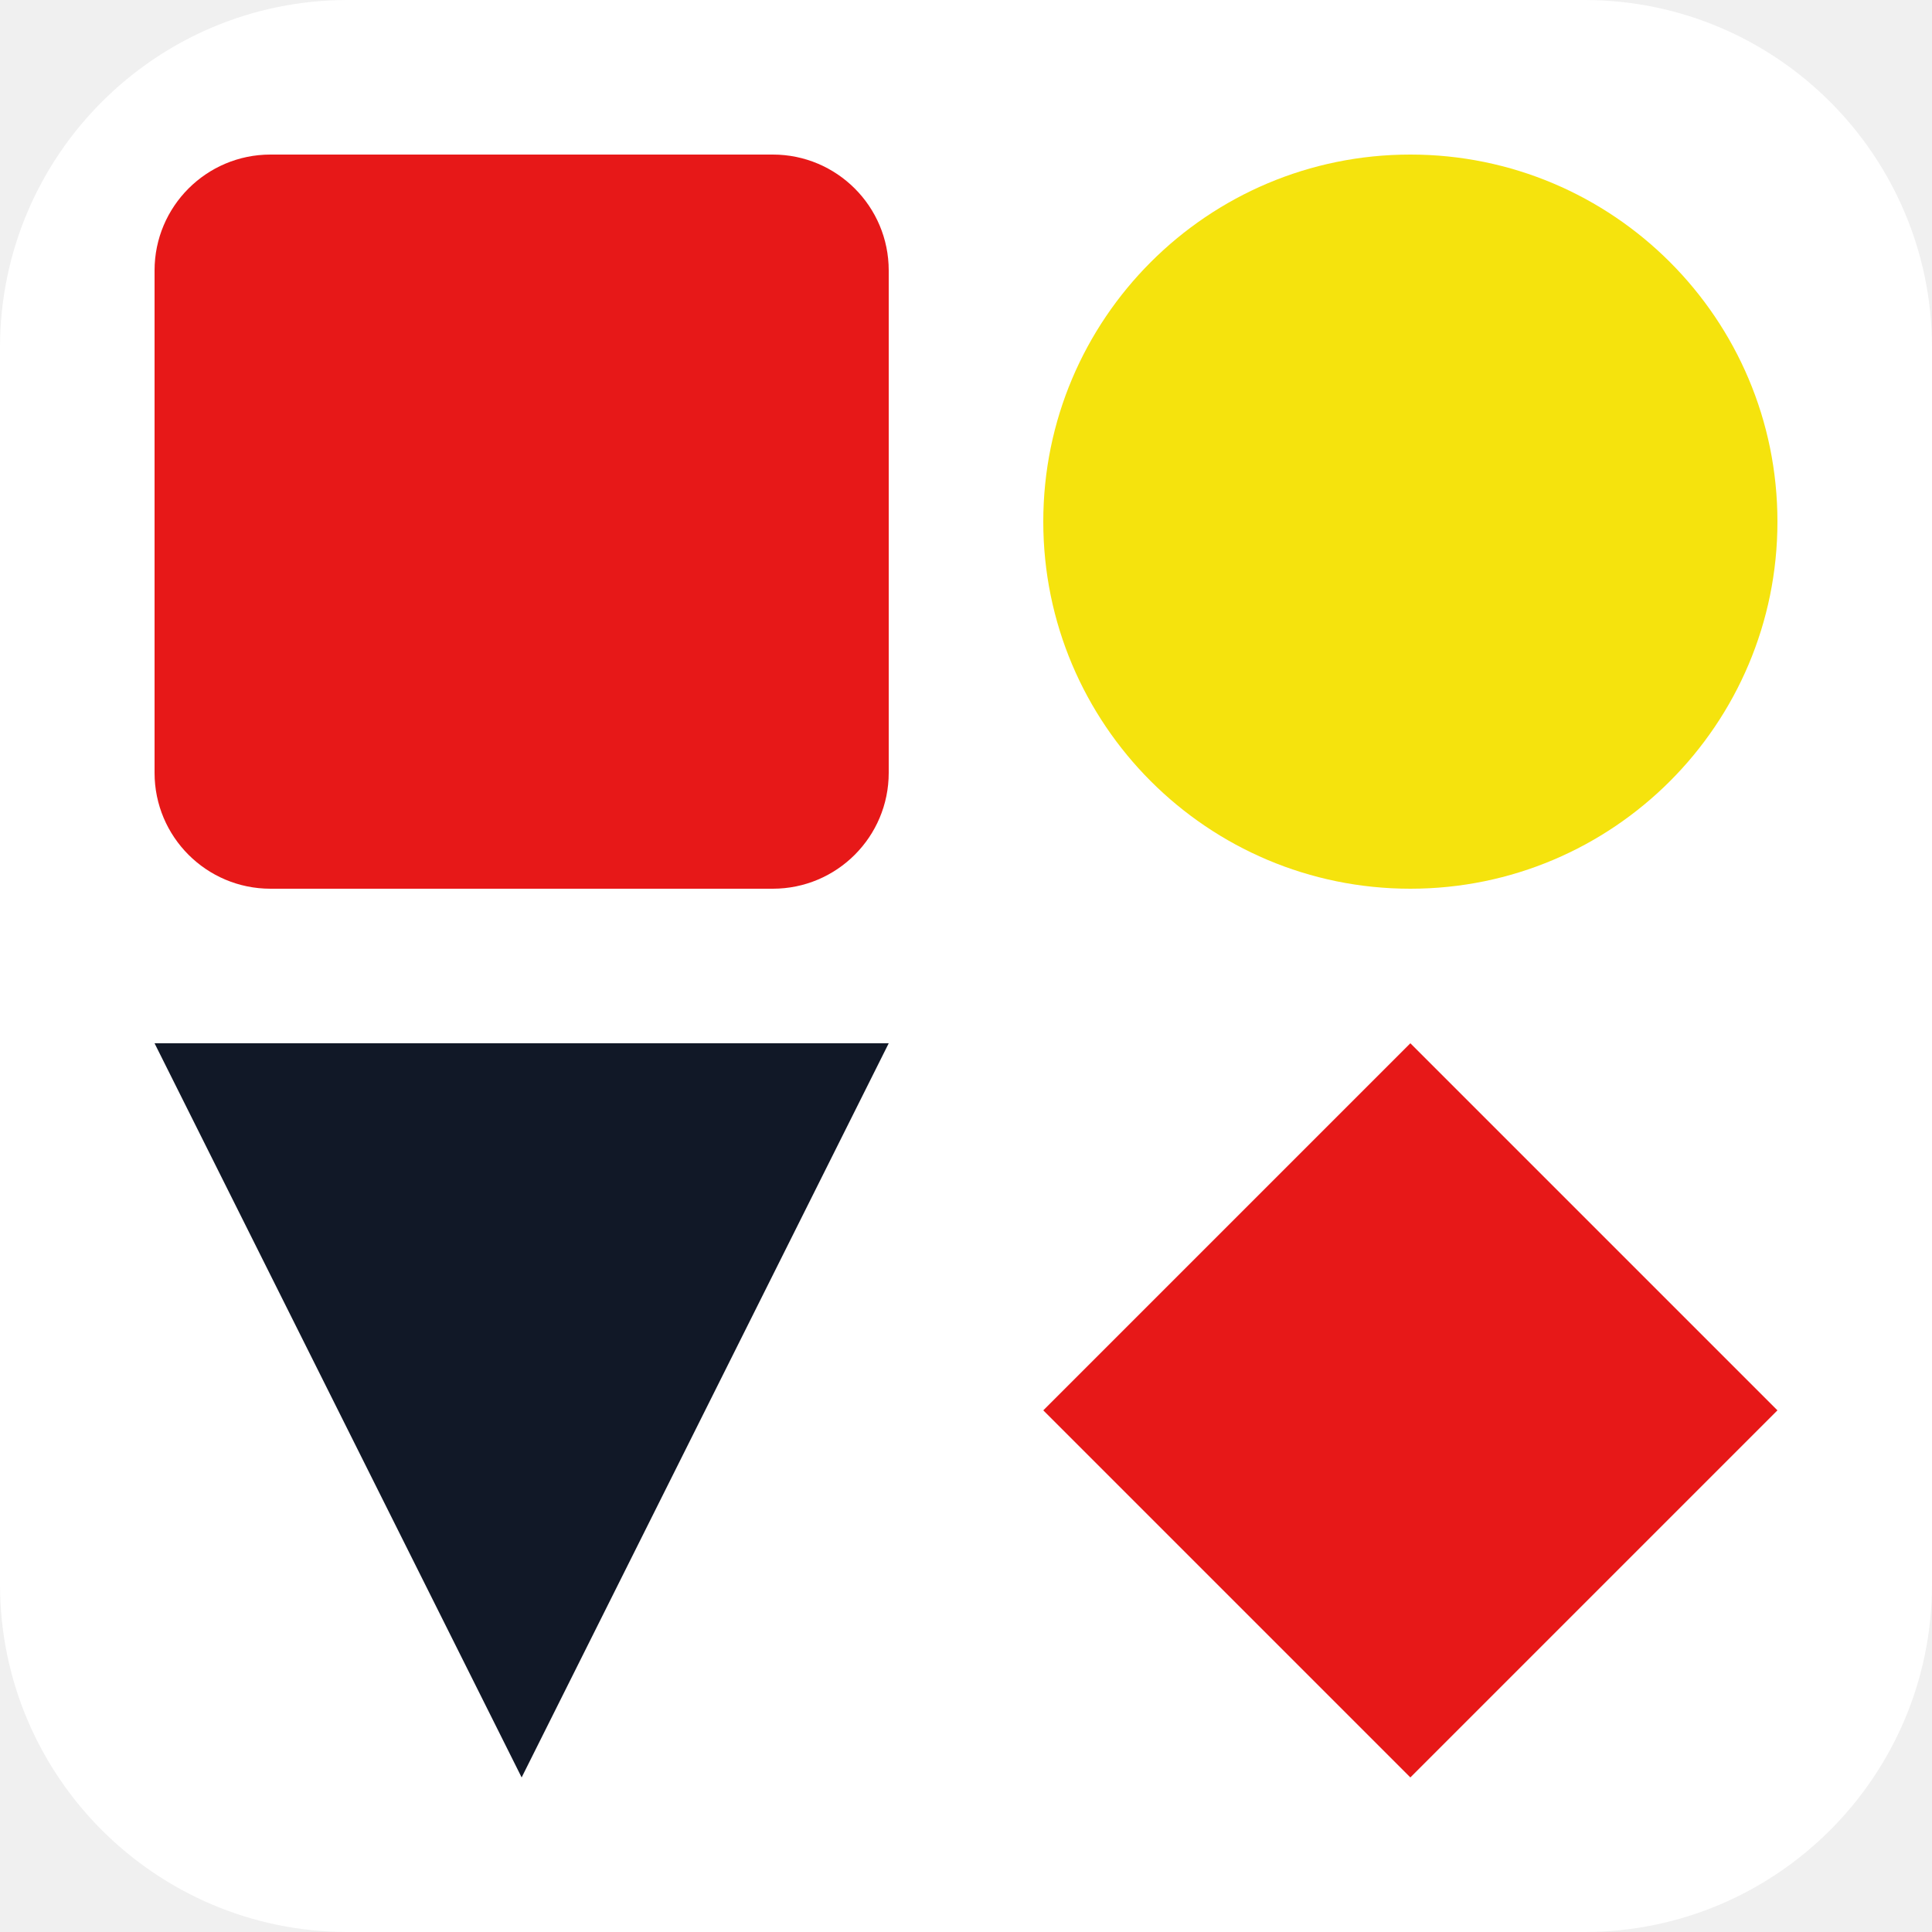
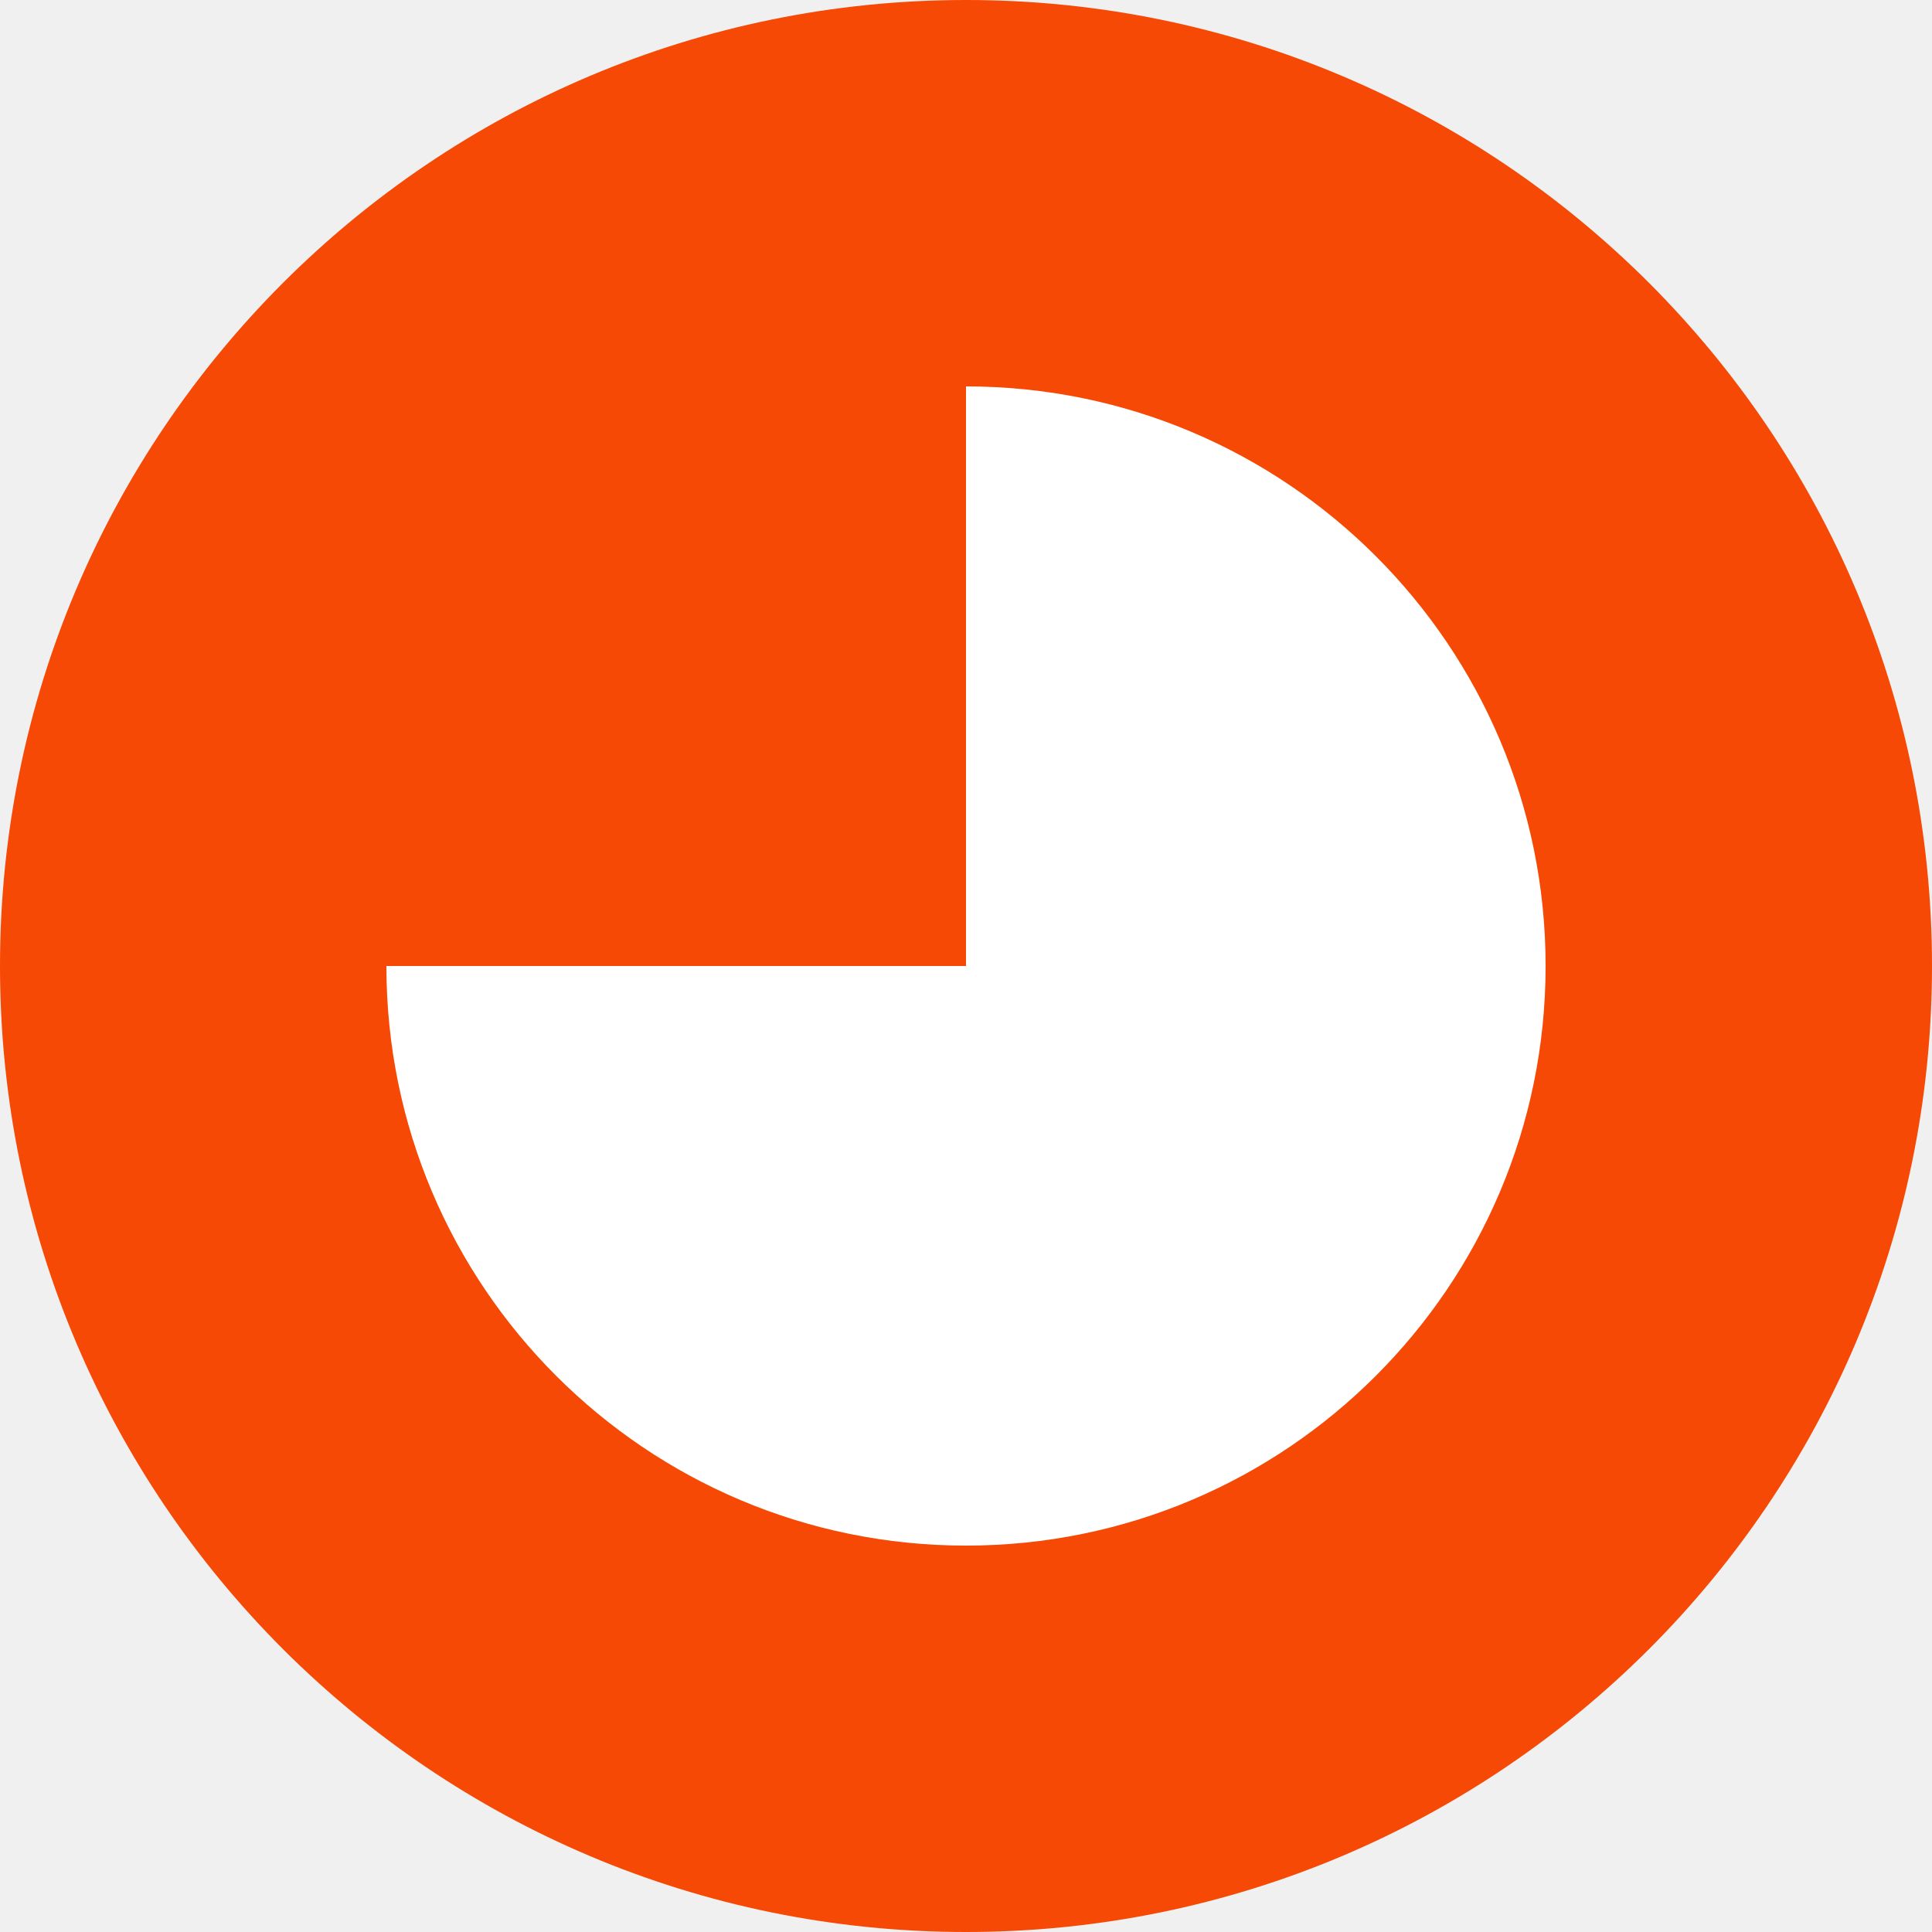
- <svg xmlns="http://www.w3.org/2000/svg" viewBox="0 0 100 100">
-   <rect width="100" height="100" rx="18" fill="#ffffff" />
-   <rect x="8" y="8" width="38" height="38" rx="6" fill="#e71818" />
-   <circle cx="73" cy="27" r="19" fill="#f5e30d" />
-   <path d="M27 92 L8 54 H46 Z" fill="#111827" />
-   <path d="M73 54 L92 73 L73 92 L54 73 Z" fill="#e71818" />
+ <svg xmlns="http://www.w3.org/2000/svg" viewBox="0 0 300 300">
+   <circle cx="150" cy="150" r="150" fill="#f54905" />
+   <circle cx="150" cy="150" r="90" fill="#ffffff" />
+   <rect x="50" y="50" width="100" height="100" fill="#f54905" />
</svg>
